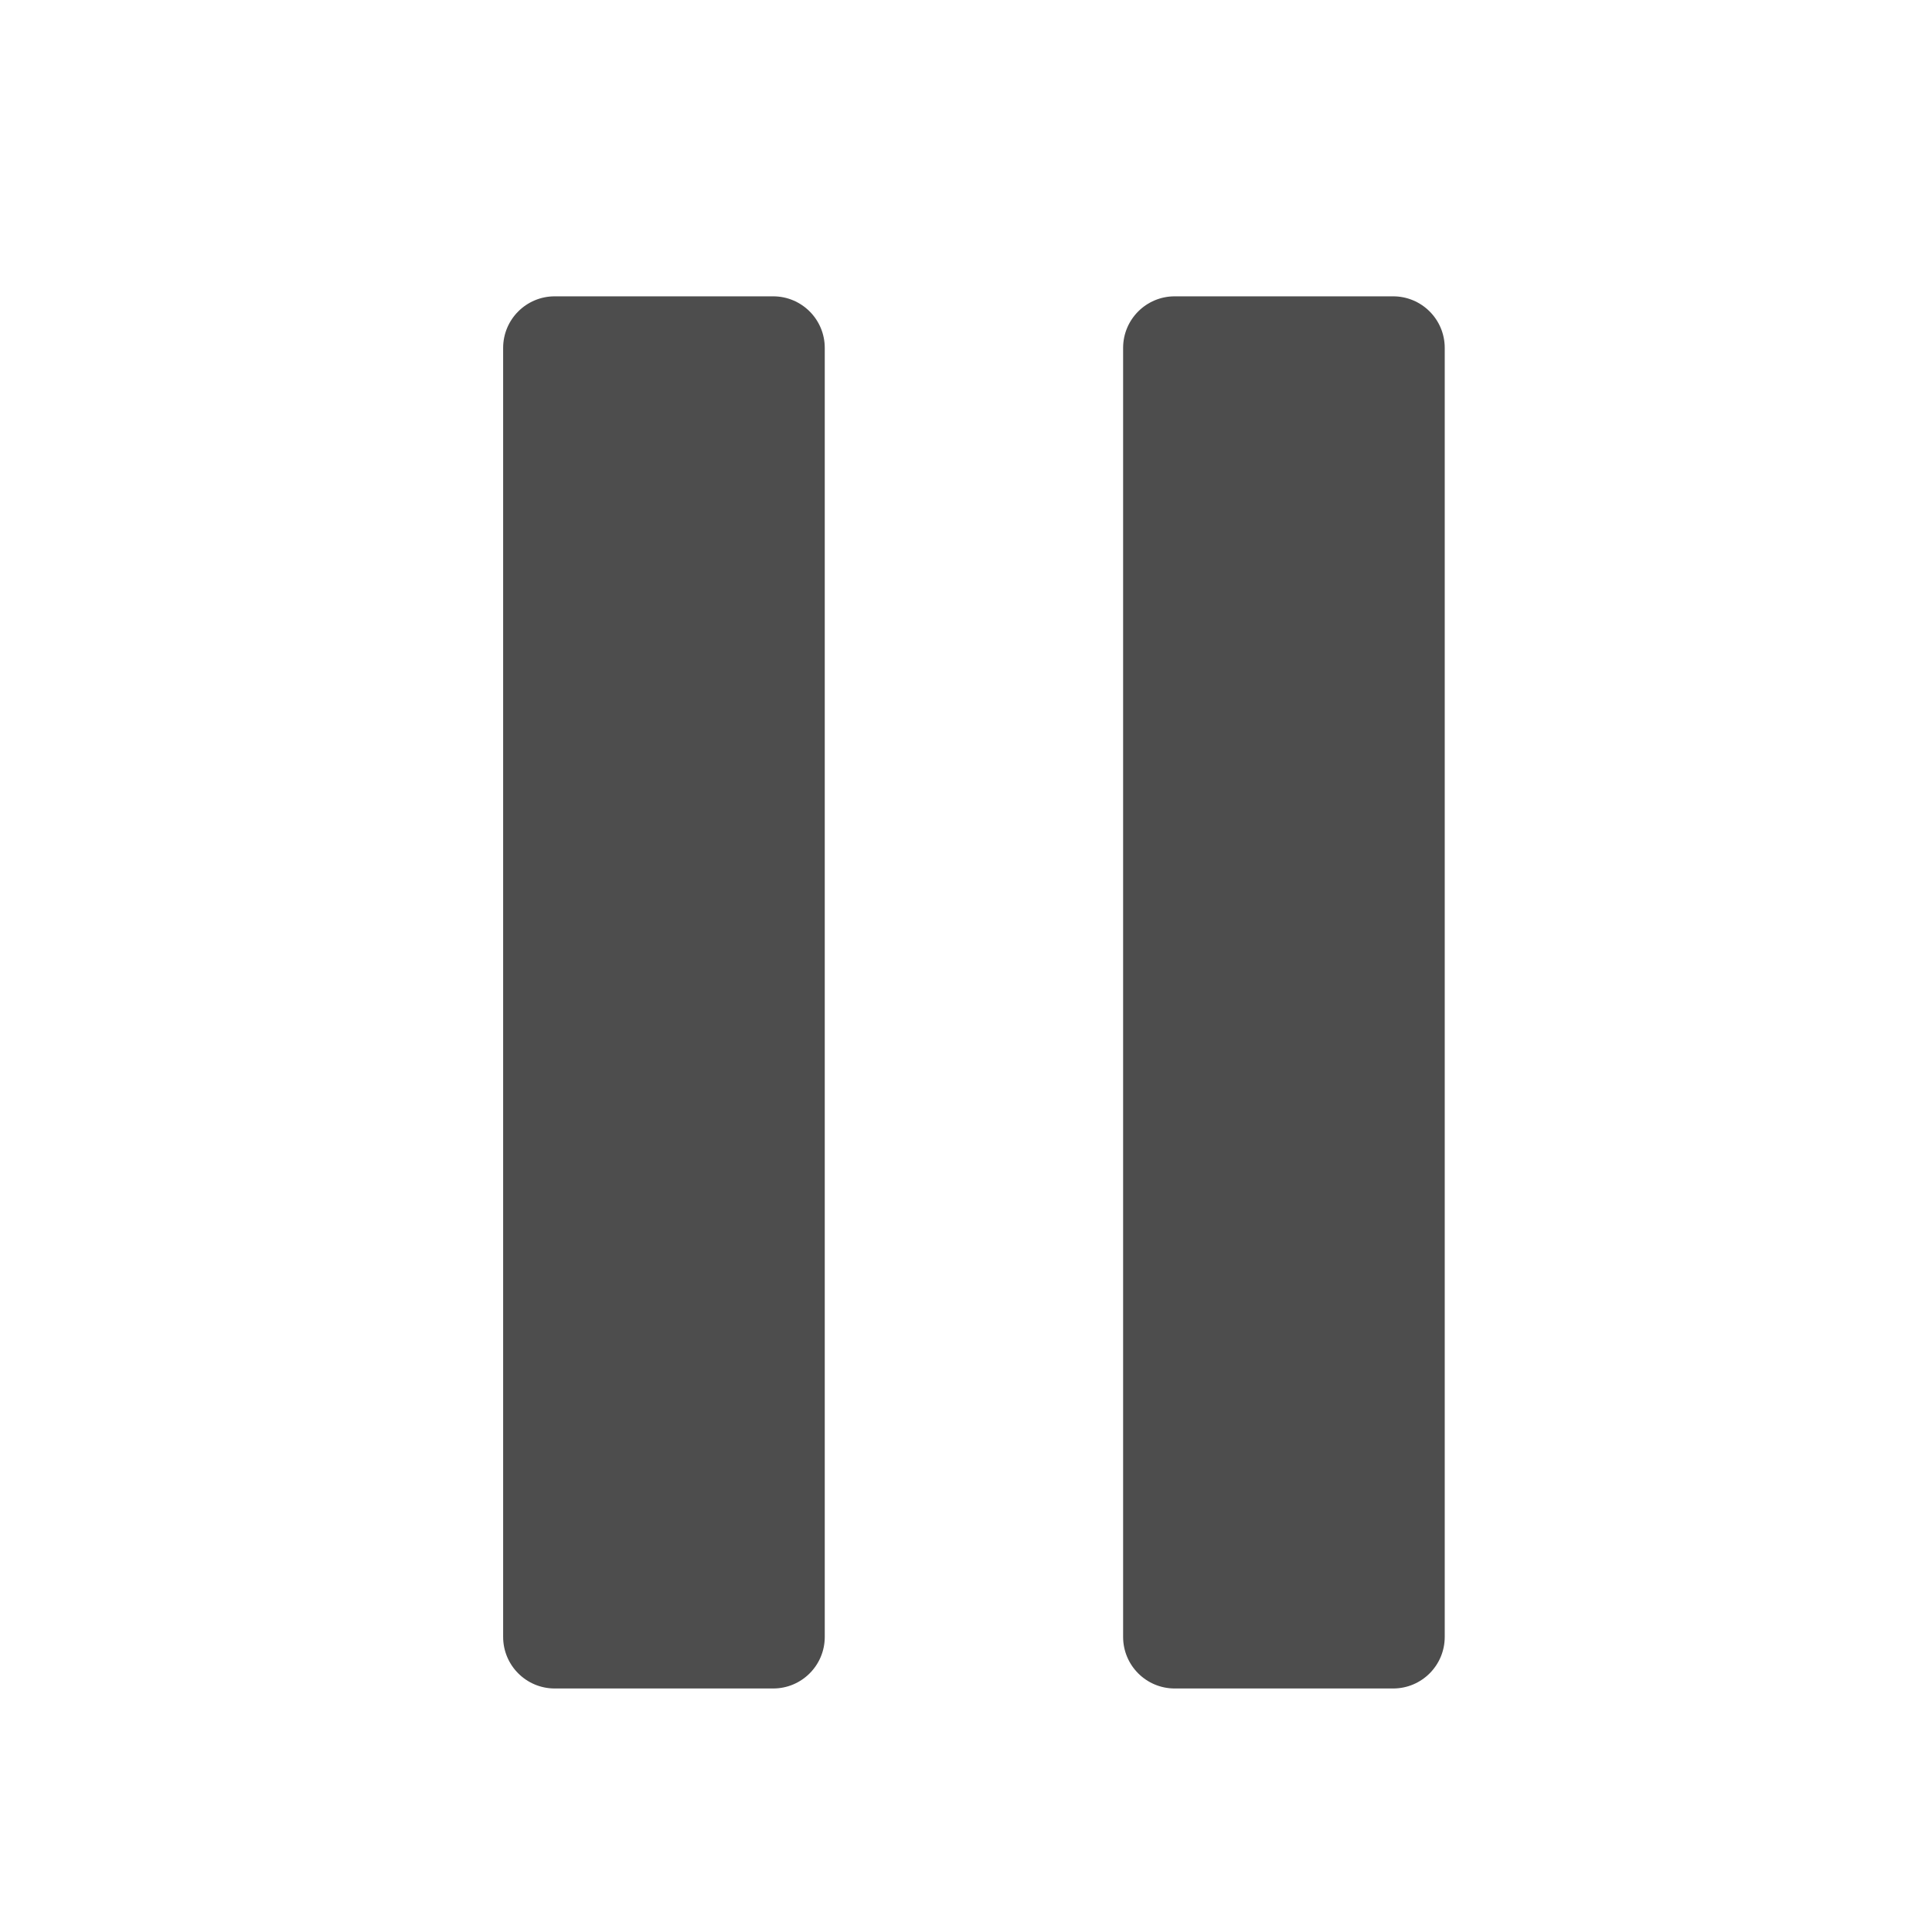
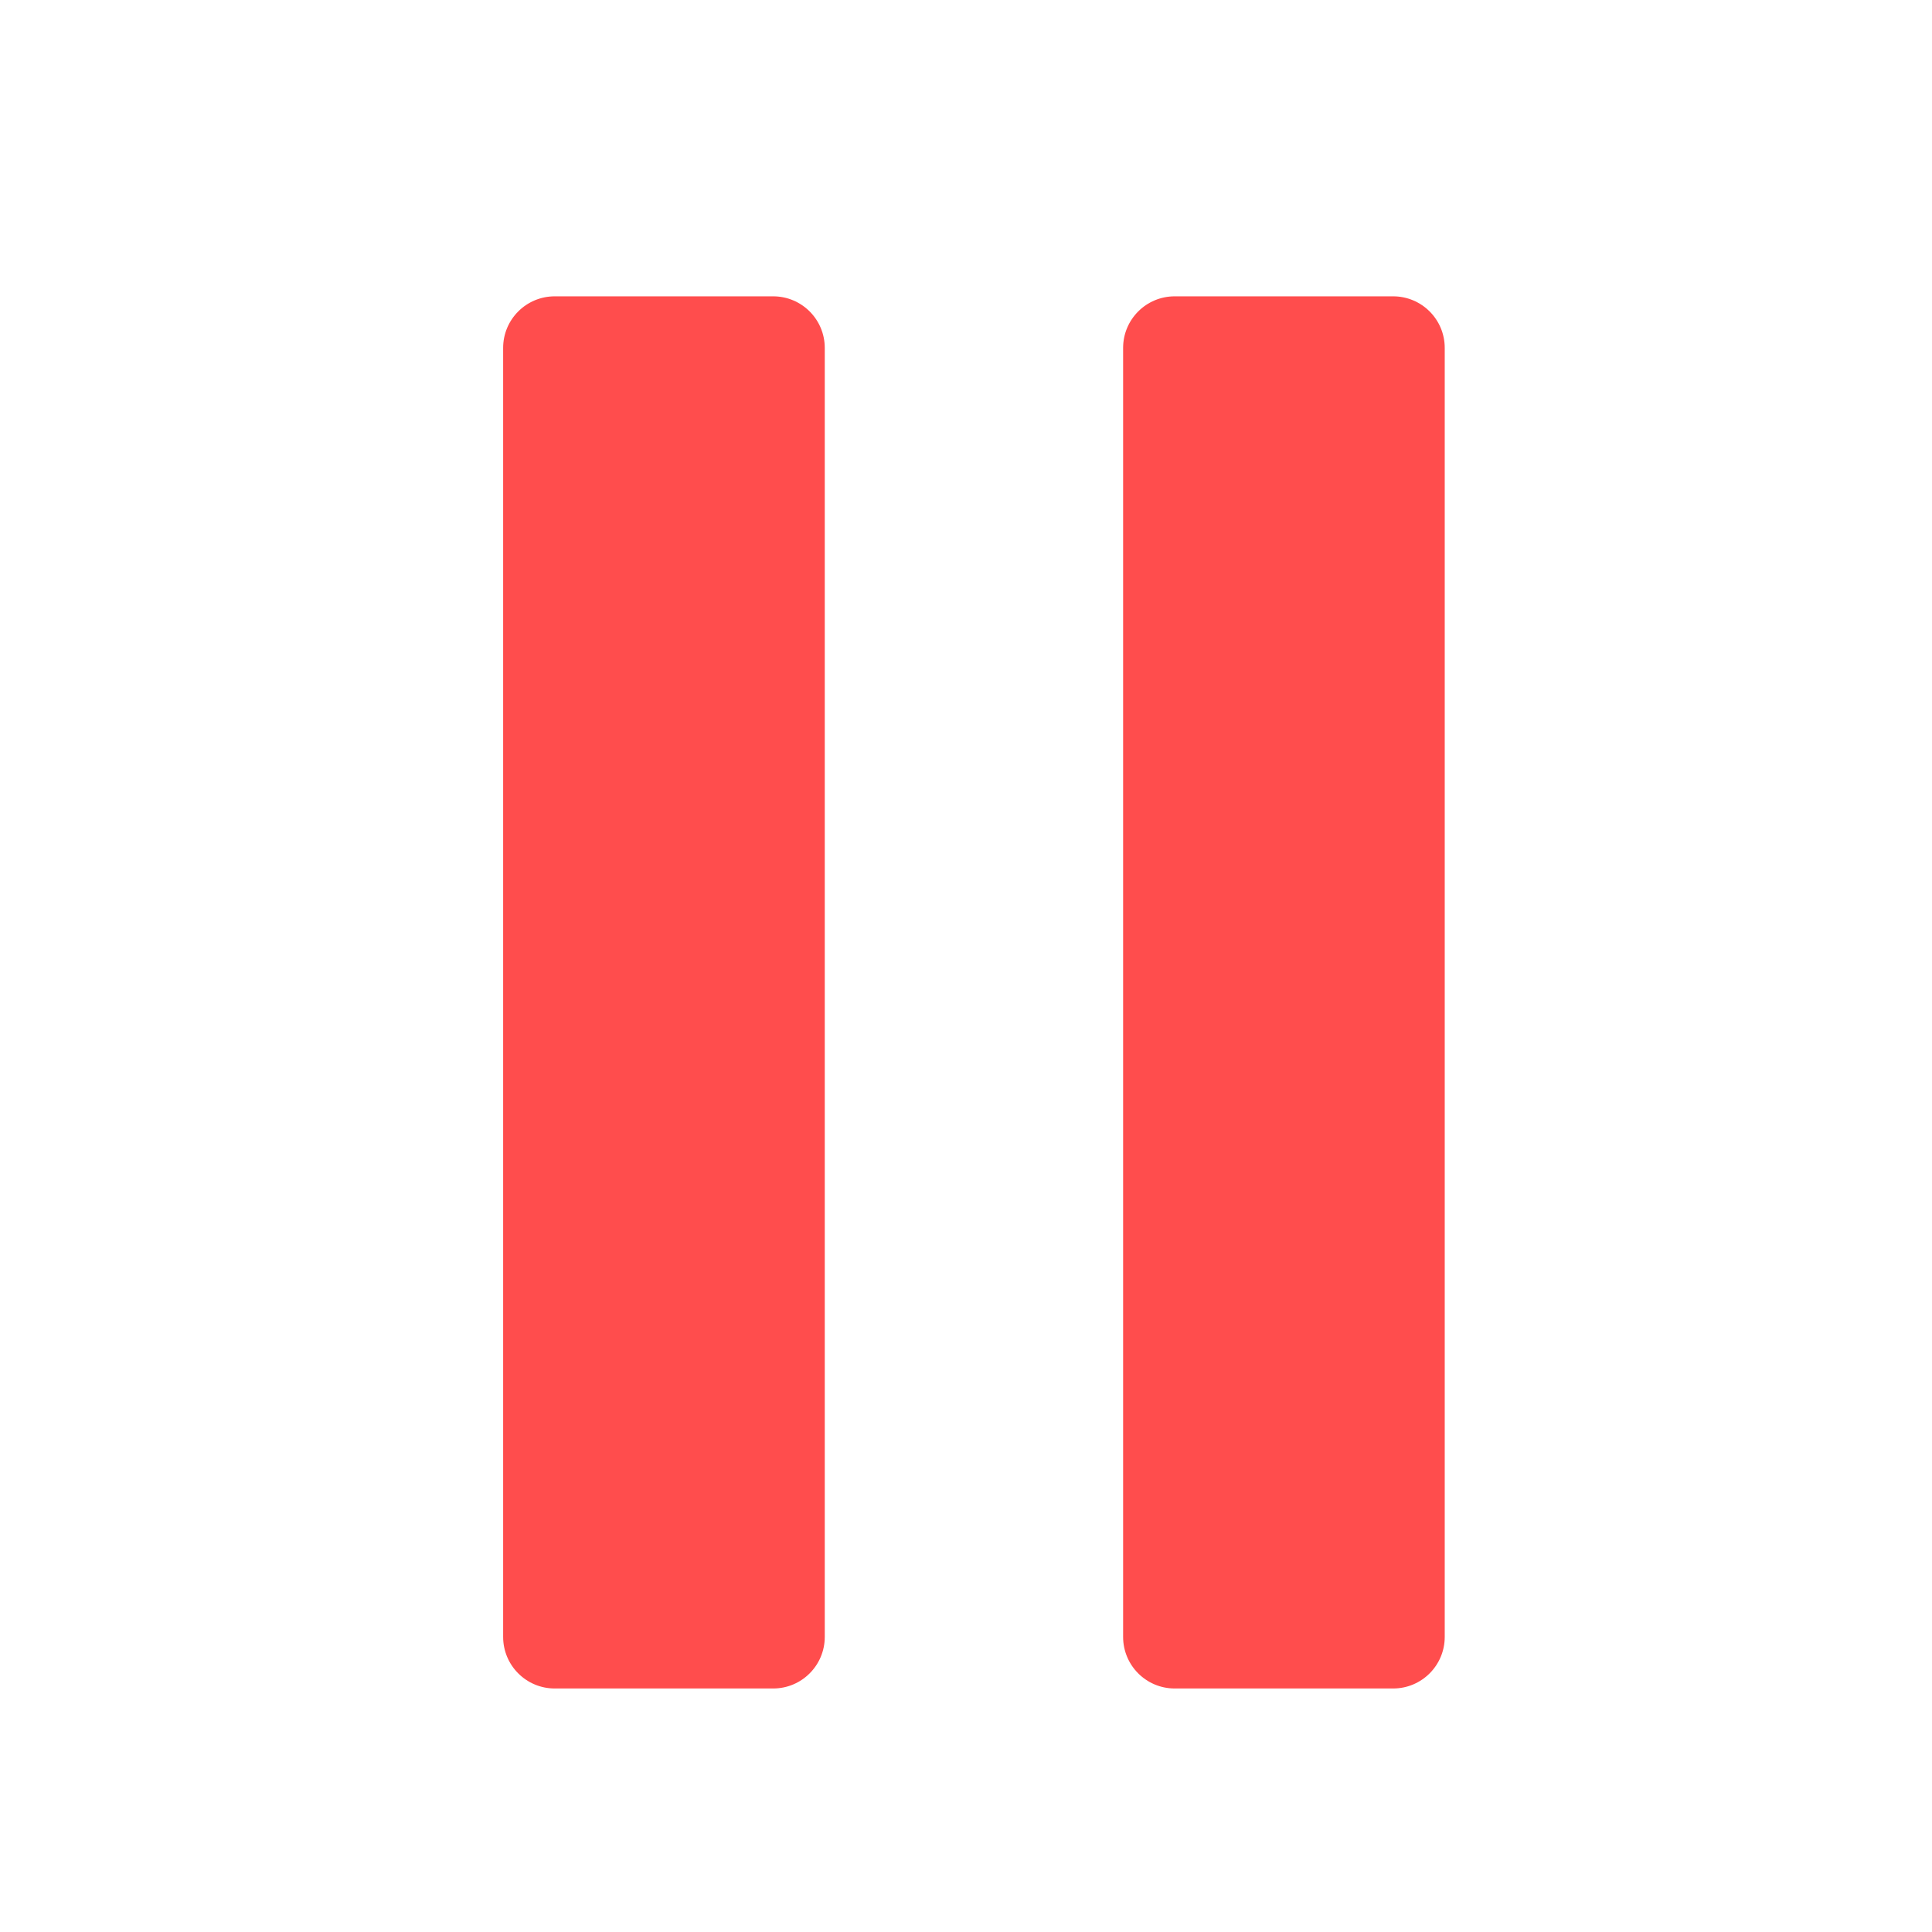
<svg xmlns="http://www.w3.org/2000/svg" width="512" height="512" viewBox="0 0 135.467 135.467" version="1.1" id="svg8">
  <defs id="defs2" />
  <g id="layer3" style="display:inline">
-     <rect style="opacity:1;fill:#4d4d4d;fill-opacity:1;stroke:none;stroke-width:1.205;stroke-miterlimit:4;stroke-dasharray:none;stroke-opacity:1" id="rect822" width="22.551" height="97.614" x="35.279" y="20.778" rx="3.616" ry="3.616" />
-     <rect ry="3.616" rx="3.616" y="20.778" x="78.75" height="97.614" width="22.551" id="rect824" style="opacity:1;fill:#4d4d4d;fill-opacity:1;stroke:none;stroke-width:1.205;stroke-miterlimit:4;stroke-dasharray:none;stroke-opacity:1" />
+     <rect style="opacity:1;fill:#ff4d4d;fill-opacity:1;stroke:none;stroke-width:1.205;stroke-miterlimit:4;stroke-dasharray:none;stroke-opacity:1" id="rect822" width="22.551" height="97.614" x="35.279" y="20.778" rx="3.616" ry="3.616" />
+     <rect ry="3.616" rx="3.616" y="20.778" x="78.75" height="97.614" width="22.551" id="rect824" style="opacity:1;fill:#ff4d4d;fill-opacity:1;stroke:none;stroke-width:1.205;stroke-miterlimit:4;stroke-dasharray:none;stroke-opacity:1" />
  </g>
  <g id="layer2" />
</svg>
